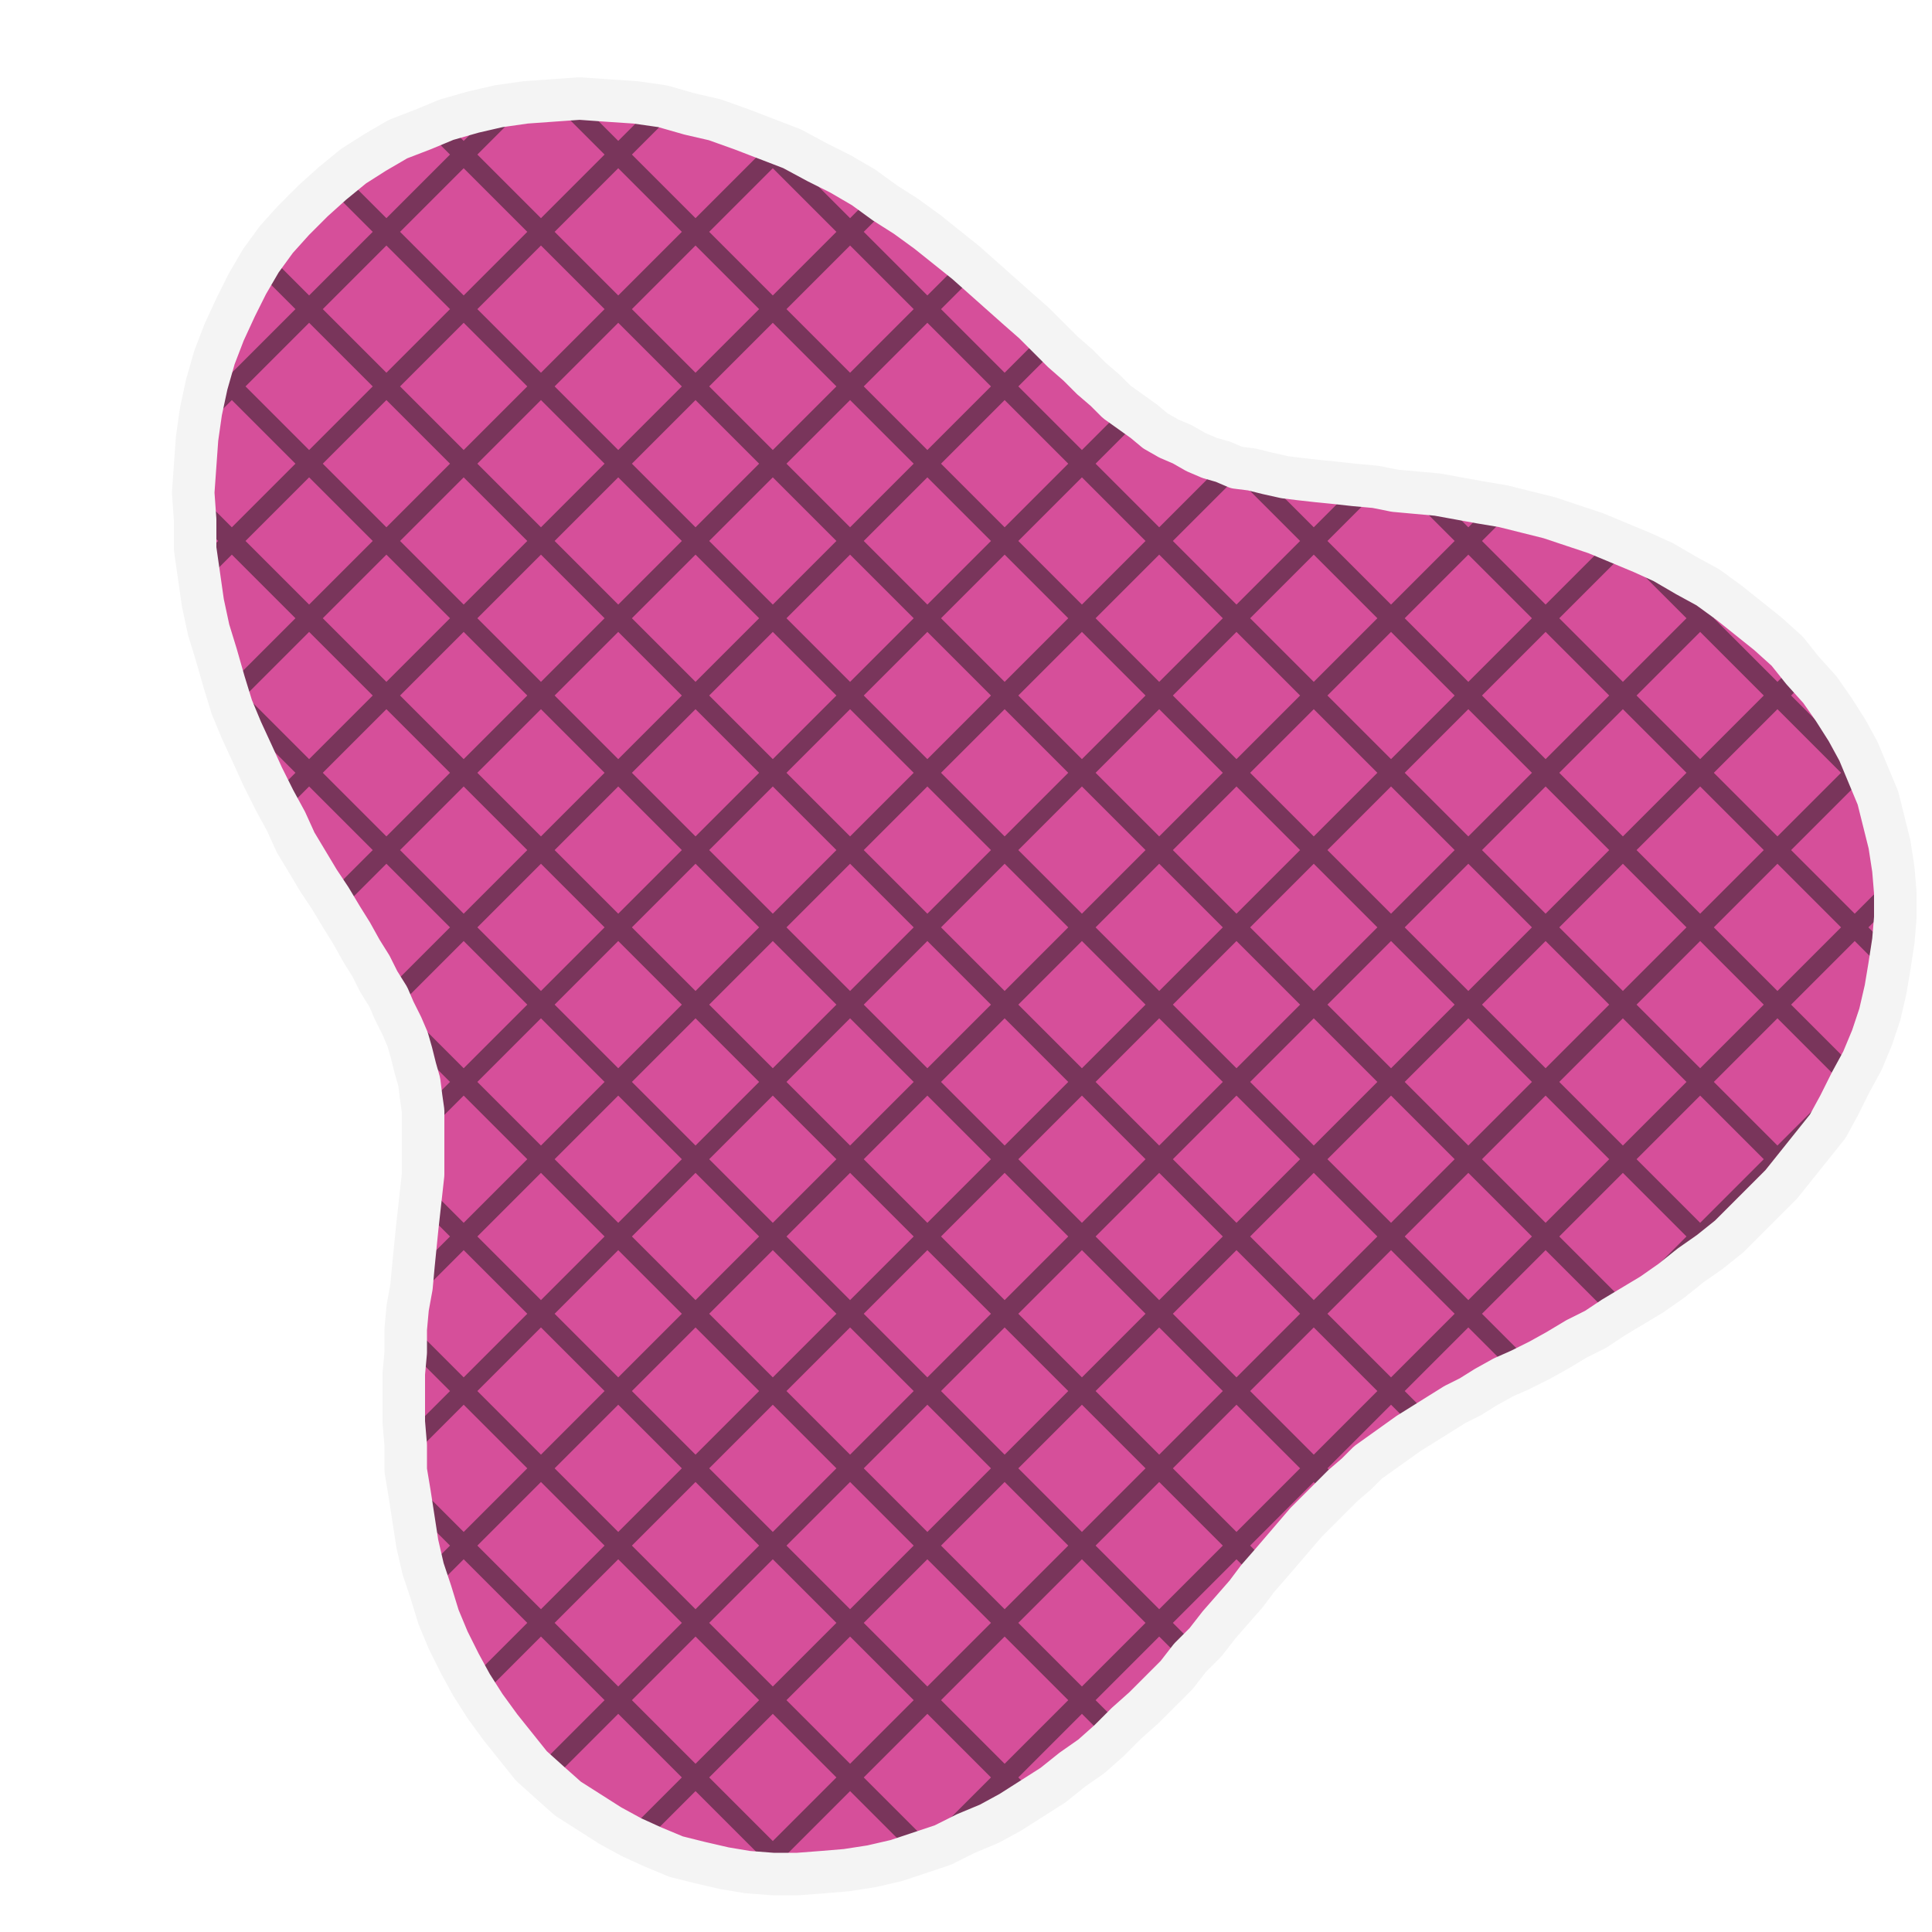
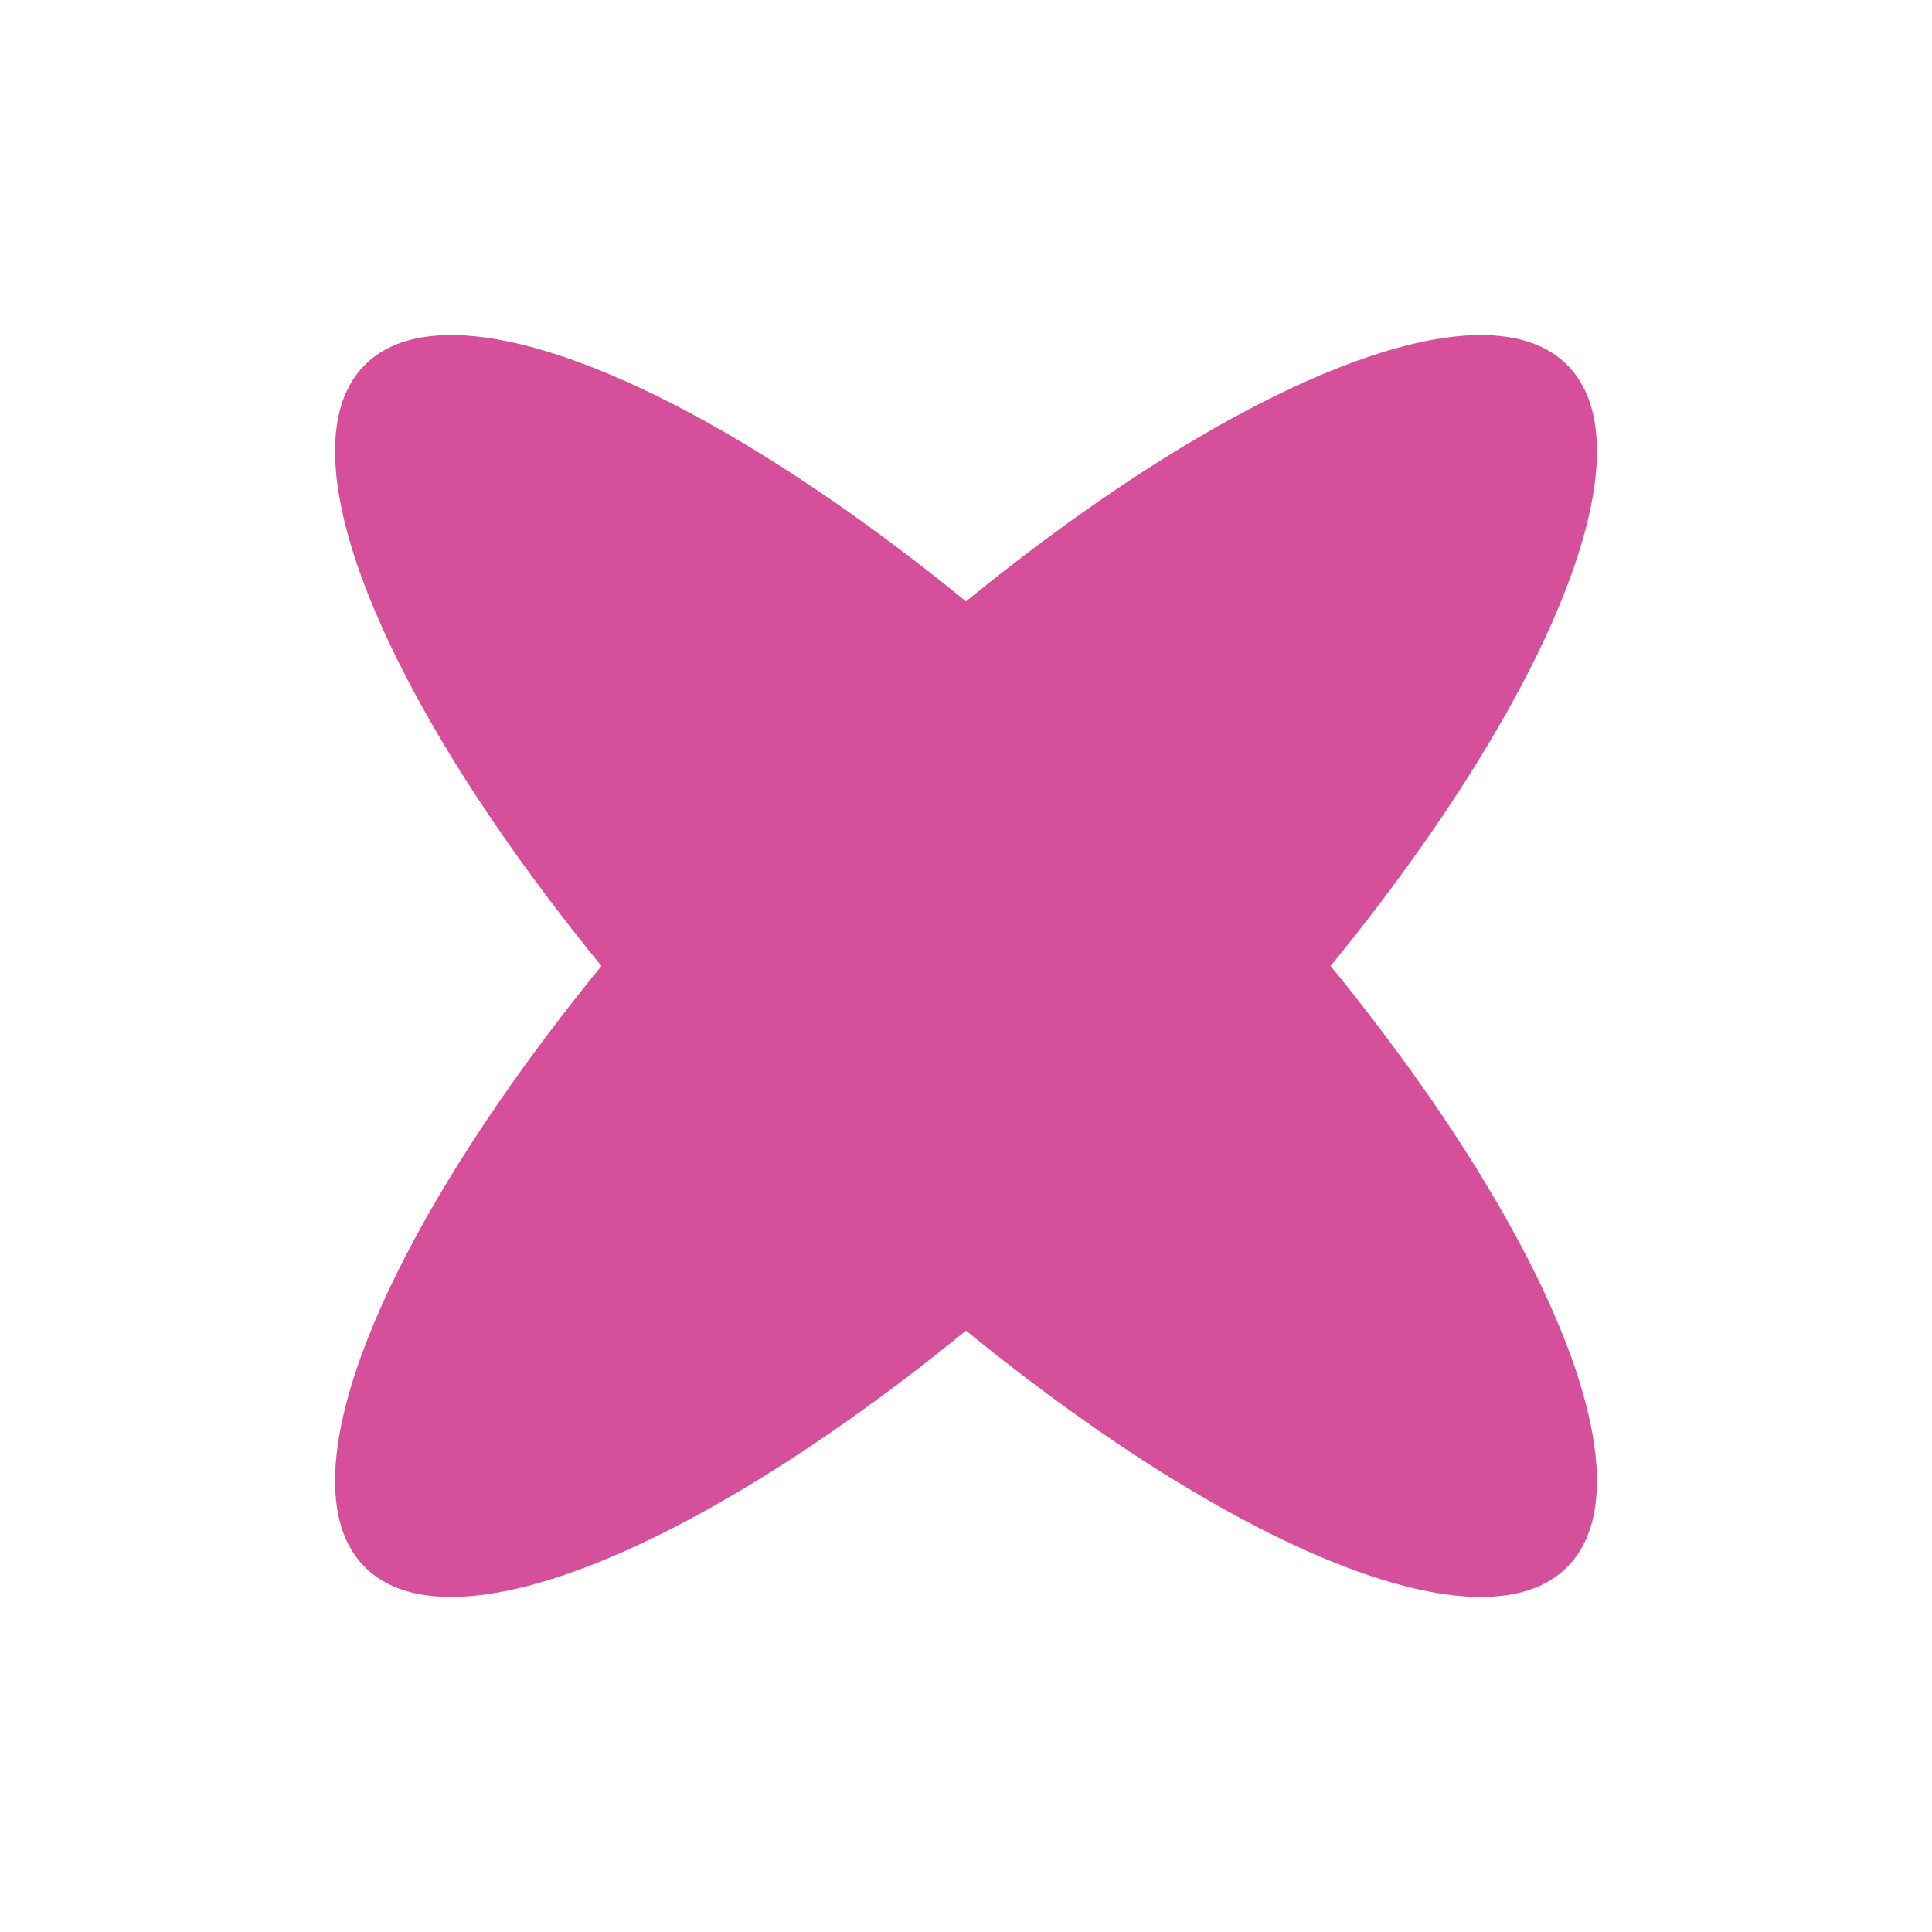
- <svg xmlns="http://www.w3.org/2000/svg" viewBox="0 0 100 100" width="100" height="100">
-   <defs>
-     <pattern id="p7" width="8" height="8" patternUnits="userSpaceOnUse">
-       <rect width="8" height="8" fill="#d64f9a" />
-       <path d="M0 0 L8 8 M8 0 L0 8" stroke="#1b1b1b" stroke-width="1" opacity="0.5" />
-     </pattern>
-   </defs>
-   <path d="M 97.8 50.0 L 97.6 51.2 L 97.3 52.5 L 96.9 53.7 L 96.4 54.9 L 95.8 56.0 L 95.2 57.2 L 94.6 58.3 L 93.8 59.3 L 93.0 60.3 L 92.2 61.3 L 91.3 62.2 L 90.4 63.1 L 89.5 64.0 L 88.5 64.8 L 87.5 65.5 L 86.5 66.3 L 85.5 67.0 L 84.5 67.6 L 83.5 68.2 L 82.6 68.8 L 81.6 69.3 L 80.6 69.9 L 79.7 70.4 L 78.7 70.9 L 77.8 71.3 L 76.9 71.8 L 76.1 72.3 L 75.3 72.7 L 74.5 73.2 L 73.7 73.7 L 72.9 74.2 L 72.2 74.7 L 71.5 75.2 L 70.8 75.7 L 70.2 76.3 L 69.5 76.9 L 68.9 77.5 L 68.3 78.1 L 67.6 78.8 L 67.0 79.5 L 66.4 80.2 L 65.8 80.9 L 65.1 81.7 L 64.5 82.5 L 63.8 83.3 L 63.1 84.1 L 62.4 85.0 L 61.6 85.8 L 60.9 86.7 L 60.1 87.5 L 59.2 88.4 L 58.3 89.2 L 57.4 90.1 L 56.5 90.9 L 55.5 91.6 L 54.5 92.4 L 53.4 93.1 L 52.3 93.8 L 51.2 94.4 L 50.0 94.9 L 48.8 95.5 L 47.6 95.9 L 46.4 96.3 L 45.1 96.6 L 43.8 96.8 L 42.6 96.9 L 41.3 97.0 L 40.0 97.0 L 38.7 96.9 L 37.5 96.7 L 36.2 96.4 L 35.0 96.1 L 33.8 95.6 L 32.7 95.1 L 31.6 94.5 L 30.5 93.8 L 29.4 93.1 L 28.5 92.3 L 27.5 91.4 L 26.7 90.4 L 25.9 89.4 L 25.1 88.3 L 24.4 87.2 L 23.8 86.1 L 23.2 84.9 L 22.7 83.7 L 22.3 82.4 L 21.9 81.2 L 21.6 79.9 L 21.4 78.6 L 21.2 77.3 L 21.0 76.1 L 21.0 74.8 L 20.9 73.6 L 20.9 72.3 L 20.9 71.1 L 21.0 70.0 L 21.0 68.8 L 21.1 67.7 L 21.3 66.6 L 21.4 65.5 L 21.5 64.5 L 21.6 63.5 L 21.7 62.6 L 21.8 61.7 L 21.9 60.8 L 21.9 59.9 L 21.9 59.1 L 21.9 58.3 L 21.9 57.5 L 21.8 56.8 L 21.7 56.0 L 21.5 55.3 L 21.3 54.5 L 21.1 53.8 L 20.8 53.1 L 20.4 52.3 L 20.1 51.6 L 19.6 50.8 L 19.2 50.0 L 18.7 49.2 L 18.2 48.3 L 17.7 47.5 L 17.1 46.5 L 16.5 45.6 L 15.9 44.6 L 15.3 43.6 L 14.8 42.5 L 14.2 41.4 L 13.6 40.2 L 13.1 39.1 L 12.5 37.8 L 12.0 36.6 L 11.6 35.3 L 11.2 33.9 L 10.8 32.6 L 10.5 31.2 L 10.3 29.8 L 10.1 28.4 L 10.1 26.9 L 10.0 25.5 L 10.1 24.1 L 10.2 22.7 L 10.4 21.3 L 10.7 19.9 L 11.1 18.5 L 11.6 17.2 L 12.2 15.9 L 12.8 14.7 L 13.5 13.5 L 14.3 12.4 L 15.2 11.4 L 16.2 10.4 L 17.2 9.5 L 18.3 8.6 L 19.4 7.9 L 20.6 7.2 L 21.9 6.7 L 23.1 6.2 L 24.5 5.8 L 25.8 5.5 L 27.2 5.3 L 28.6 5.2 L 30.0 5.1 L 31.4 5.2 L 32.9 5.3 L 34.3 5.5 L 35.7 5.9 L 37.0 6.2 L 38.4 6.7 L 39.7 7.2 L 41.0 7.7 L 42.3 8.4 L 43.5 9.0 L 44.7 9.7 L 45.8 10.5 L 46.9 11.2 L 48.0 12.0 L 49.0 12.8 L 50.0 13.6 L 50.9 14.4 L 51.8 15.2 L 52.7 16.0 L 53.5 16.7 L 54.3 17.5 L 55.0 18.2 L 55.8 18.9 L 56.5 19.6 L 57.2 20.2 L 57.8 20.8 L 58.5 21.3 L 59.2 21.8 L 59.8 22.3 L 60.5 22.7 L 61.2 23.0 L 61.9 23.4 L 62.6 23.7 L 63.3 23.9 L 64.0 24.2 L 64.8 24.3 L 65.6 24.5 L 66.5 24.7 L 67.3 24.8 L 68.2 24.9 L 69.2 25.0 L 70.1 25.1 L 71.2 25.2 L 72.2 25.4 L 73.3 25.5 L 74.4 25.6 L 75.5 25.8 L 76.6 26.0 L 77.8 26.2 L 79.0 26.5 L 80.2 26.8 L 81.4 27.2 L 82.6 27.6 L 83.8 28.1 L 85.0 28.6 L 86.1 29.1 L 87.3 29.8 L 88.4 30.4 L 89.5 31.2 L 90.5 32.0 L 91.5 32.8 L 92.5 33.7 L 93.3 34.7 L 94.2 35.7 L 94.9 36.7 L 95.6 37.8 L 96.2 38.9 L 96.7 40.1 L 97.2 41.3 L 97.5 42.5 L 97.8 43.7 L 98.0 45.0 L 98.1 46.2 L 98.1 47.5 L 98.0 48.7 Z" fill="url(#p7)" stroke="#f4f4f4" stroke-width="2.2" stroke-linejoin="round" />
+ <svg xmlns="http://www.w3.org/2000/svg" viewBox="0 0 100 100" width="100" height="100" color="#d64f9a" fill="currentColor">
+   <path d="M 6.0 50.0 a 44.0 14.0 0 1 0 88.0 0 a 44.0 14.0 0 1 0 -88.0 0 Z" transform="rotate(45 50.0 50.0)" />
+   <path d="M 6.0 50.0 a 44.0 14.0 0 1 0 88.0 0 a 44.0 14.0 0 1 0 -88.0 0 Z" transform="rotate(-45 50.0 50.0)" />
</svg>
